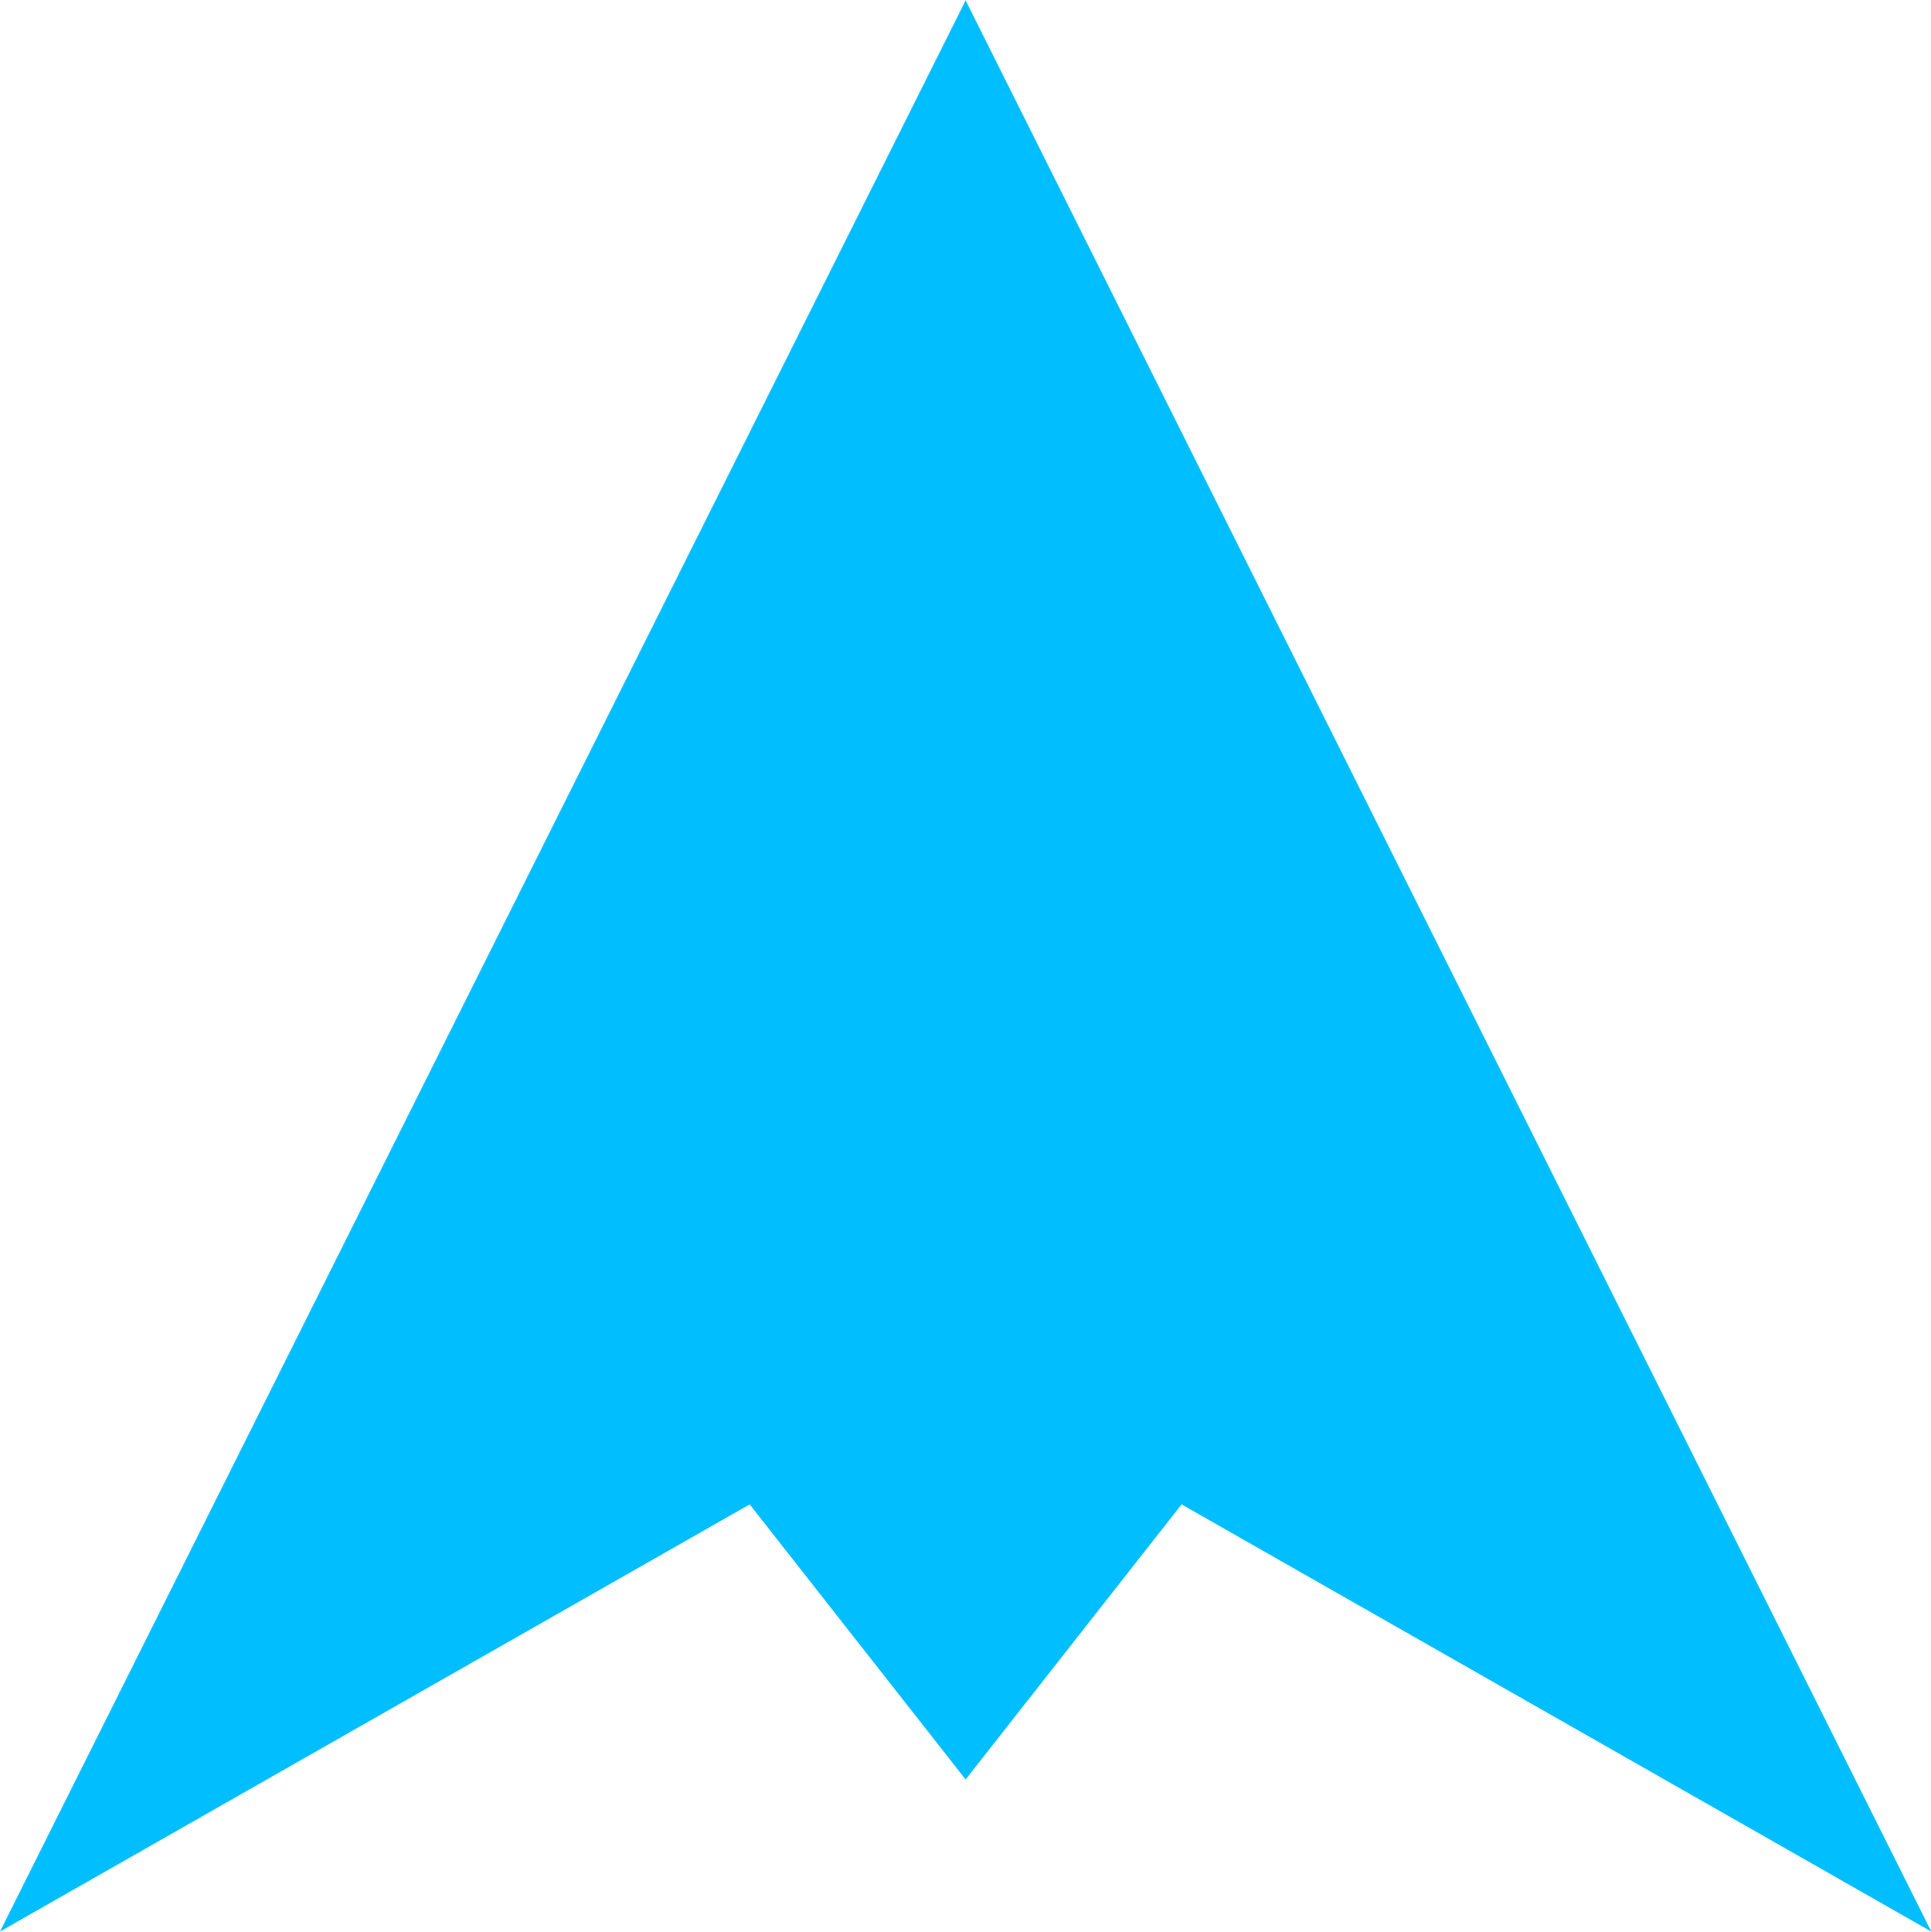
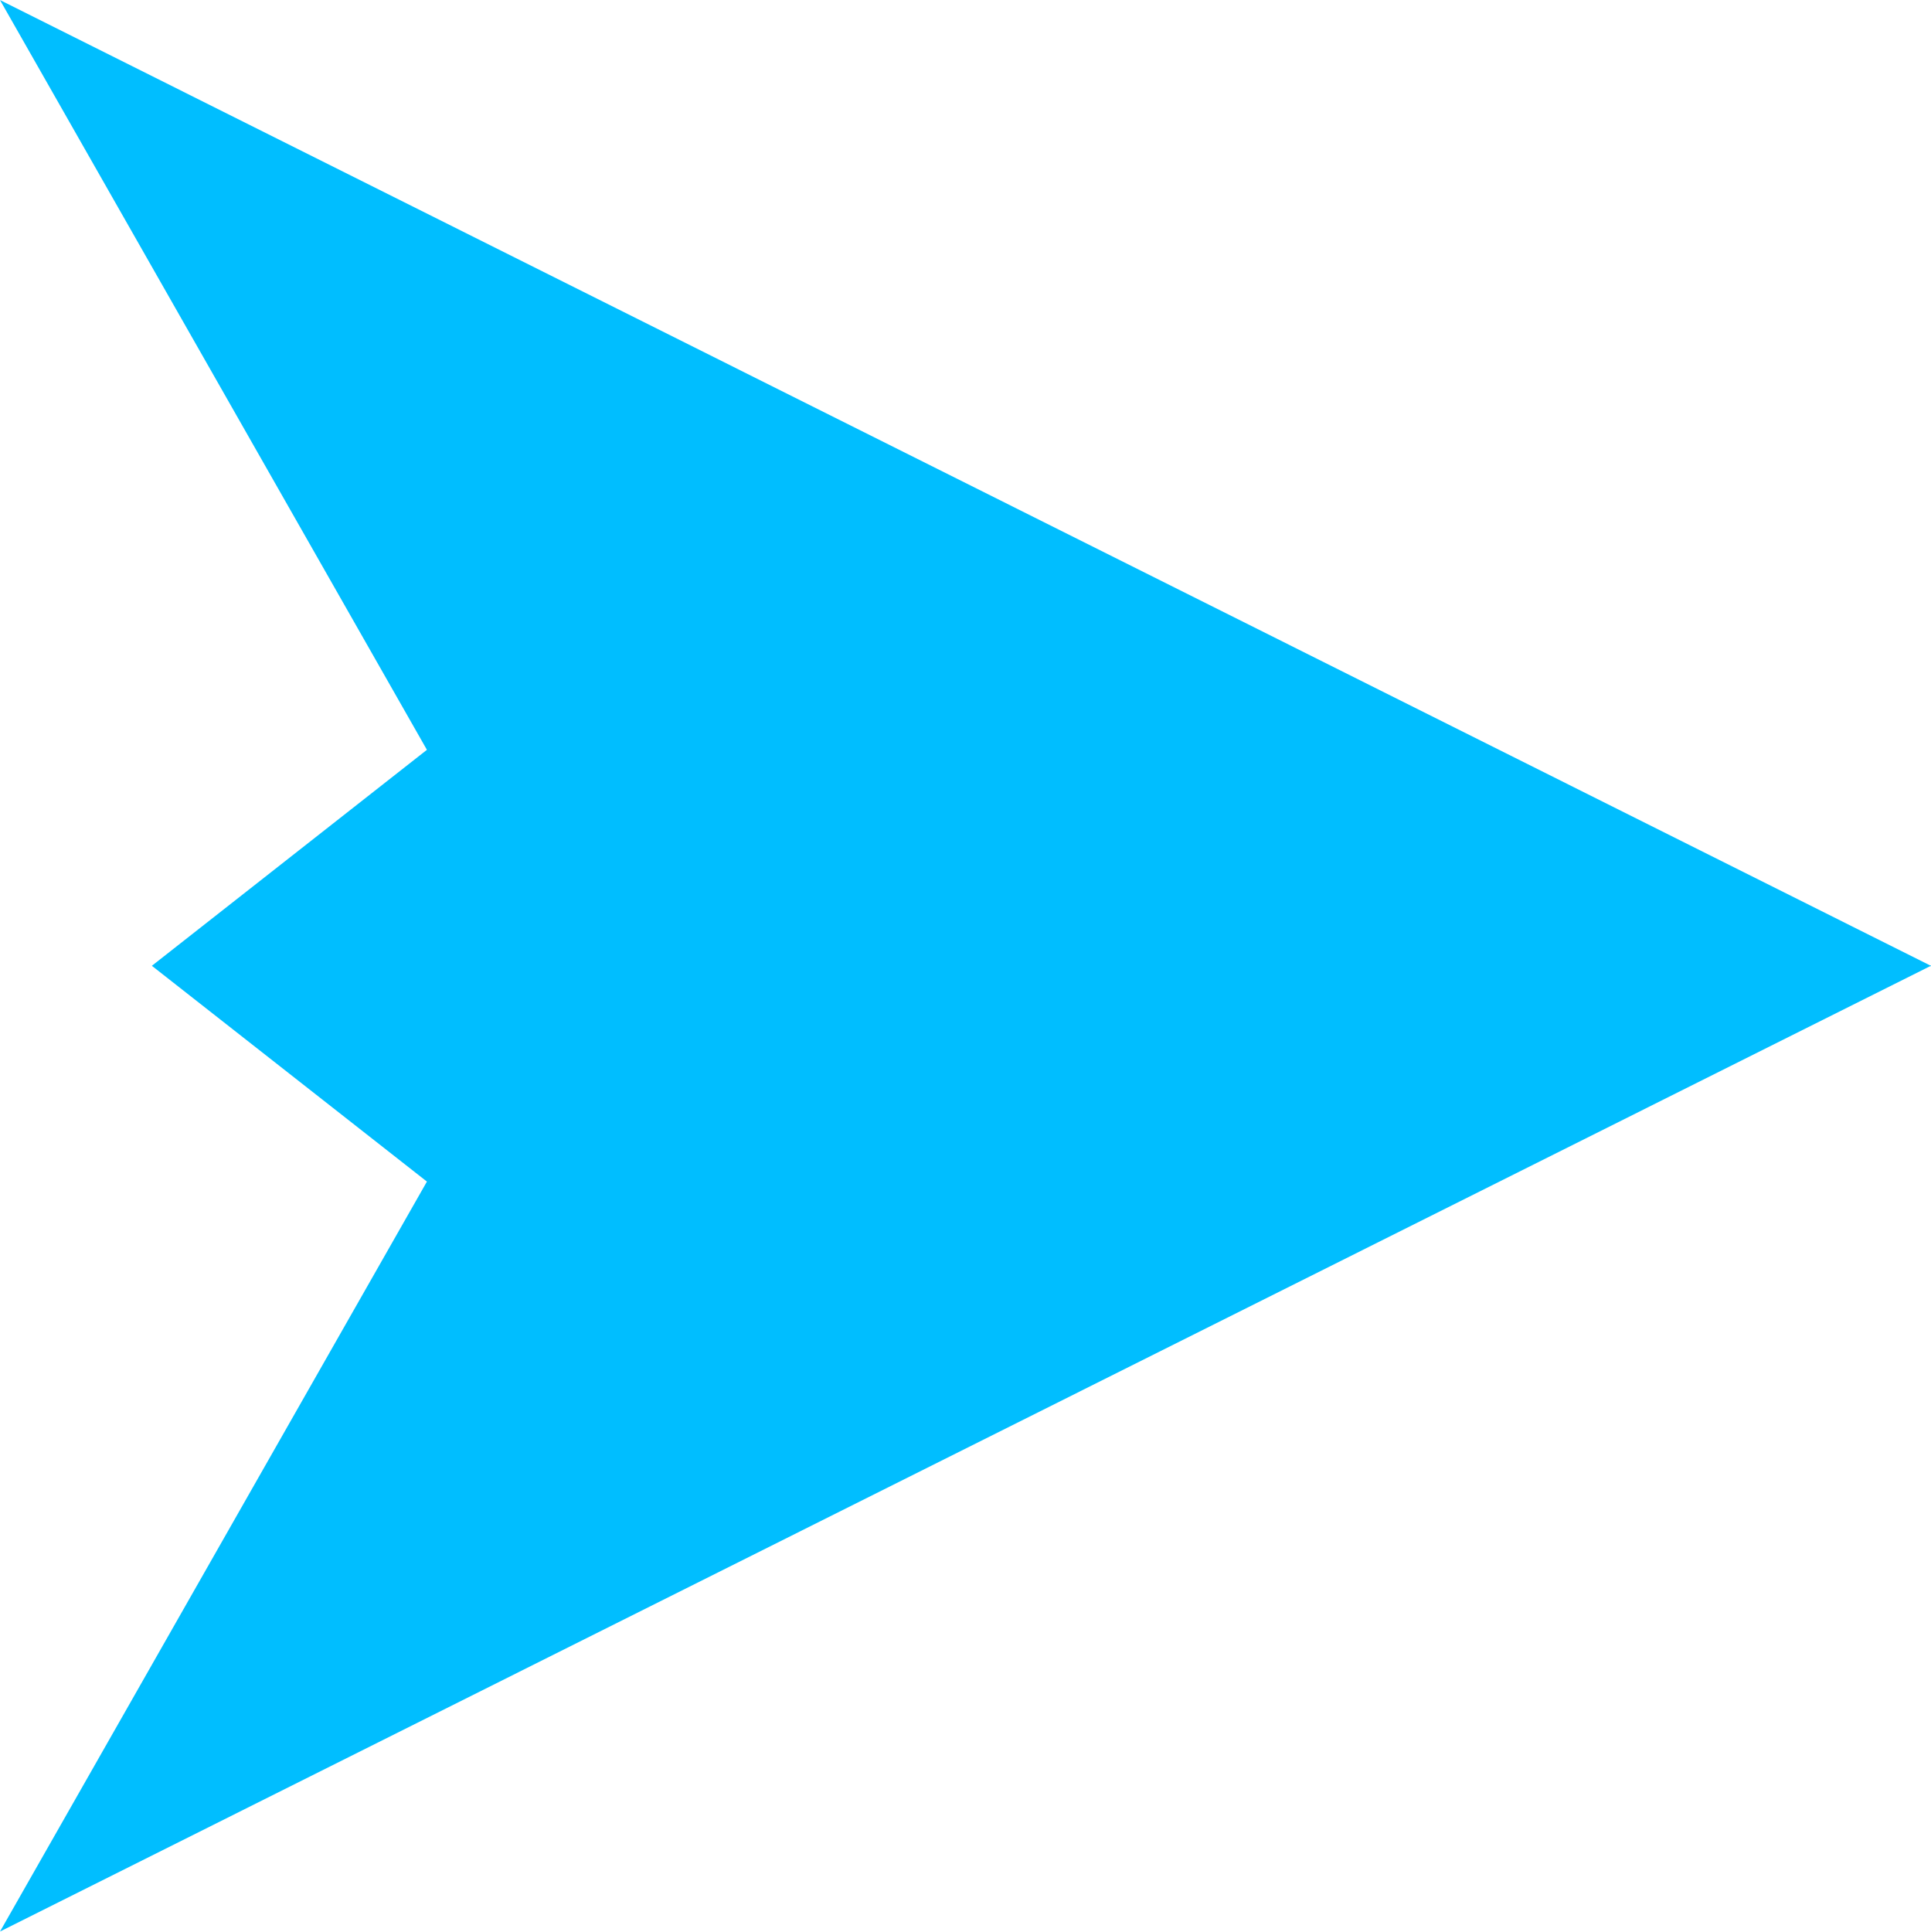
<svg xmlns="http://www.w3.org/2000/svg" width="10.846mm" height="10.851mm" viewBox="0 0 10.846 10.851" version="1.1" id="svg1">
  <defs id="defs1" />
  <g id="layer1" transform="translate(-3.953962,-2.701637)">
-     <path id="path1" style="fill:#00beff;stroke:none;stroke-width:0.317;stroke-linecap:round;stroke-linejoin:round;stroke-opacity:1;fill-opacity:1" d="m 9.376,2.702 v 0.006 L 3.954,13.55 8.165,11.151 9.378,12.696 10.591,11.151 14.802,13.55 9.38,2.708 v -0.006 l -0.002,0.003 z" />
+     <path id="path1" style="fill:#00beff;fill-opacity:1;stroke:none;stroke-width:0.317;stroke-linecap:round;stroke-linejoin:round;stroke-opacity:1" d="m 14.802,8.124 h -0.006 L 3.954,2.702 6.352,6.913 4.807,8.126 6.352,9.338 3.954,13.55 14.796,8.128 h 0.006 l -0.003,-0.002 z" />
  </g>
</svg>
